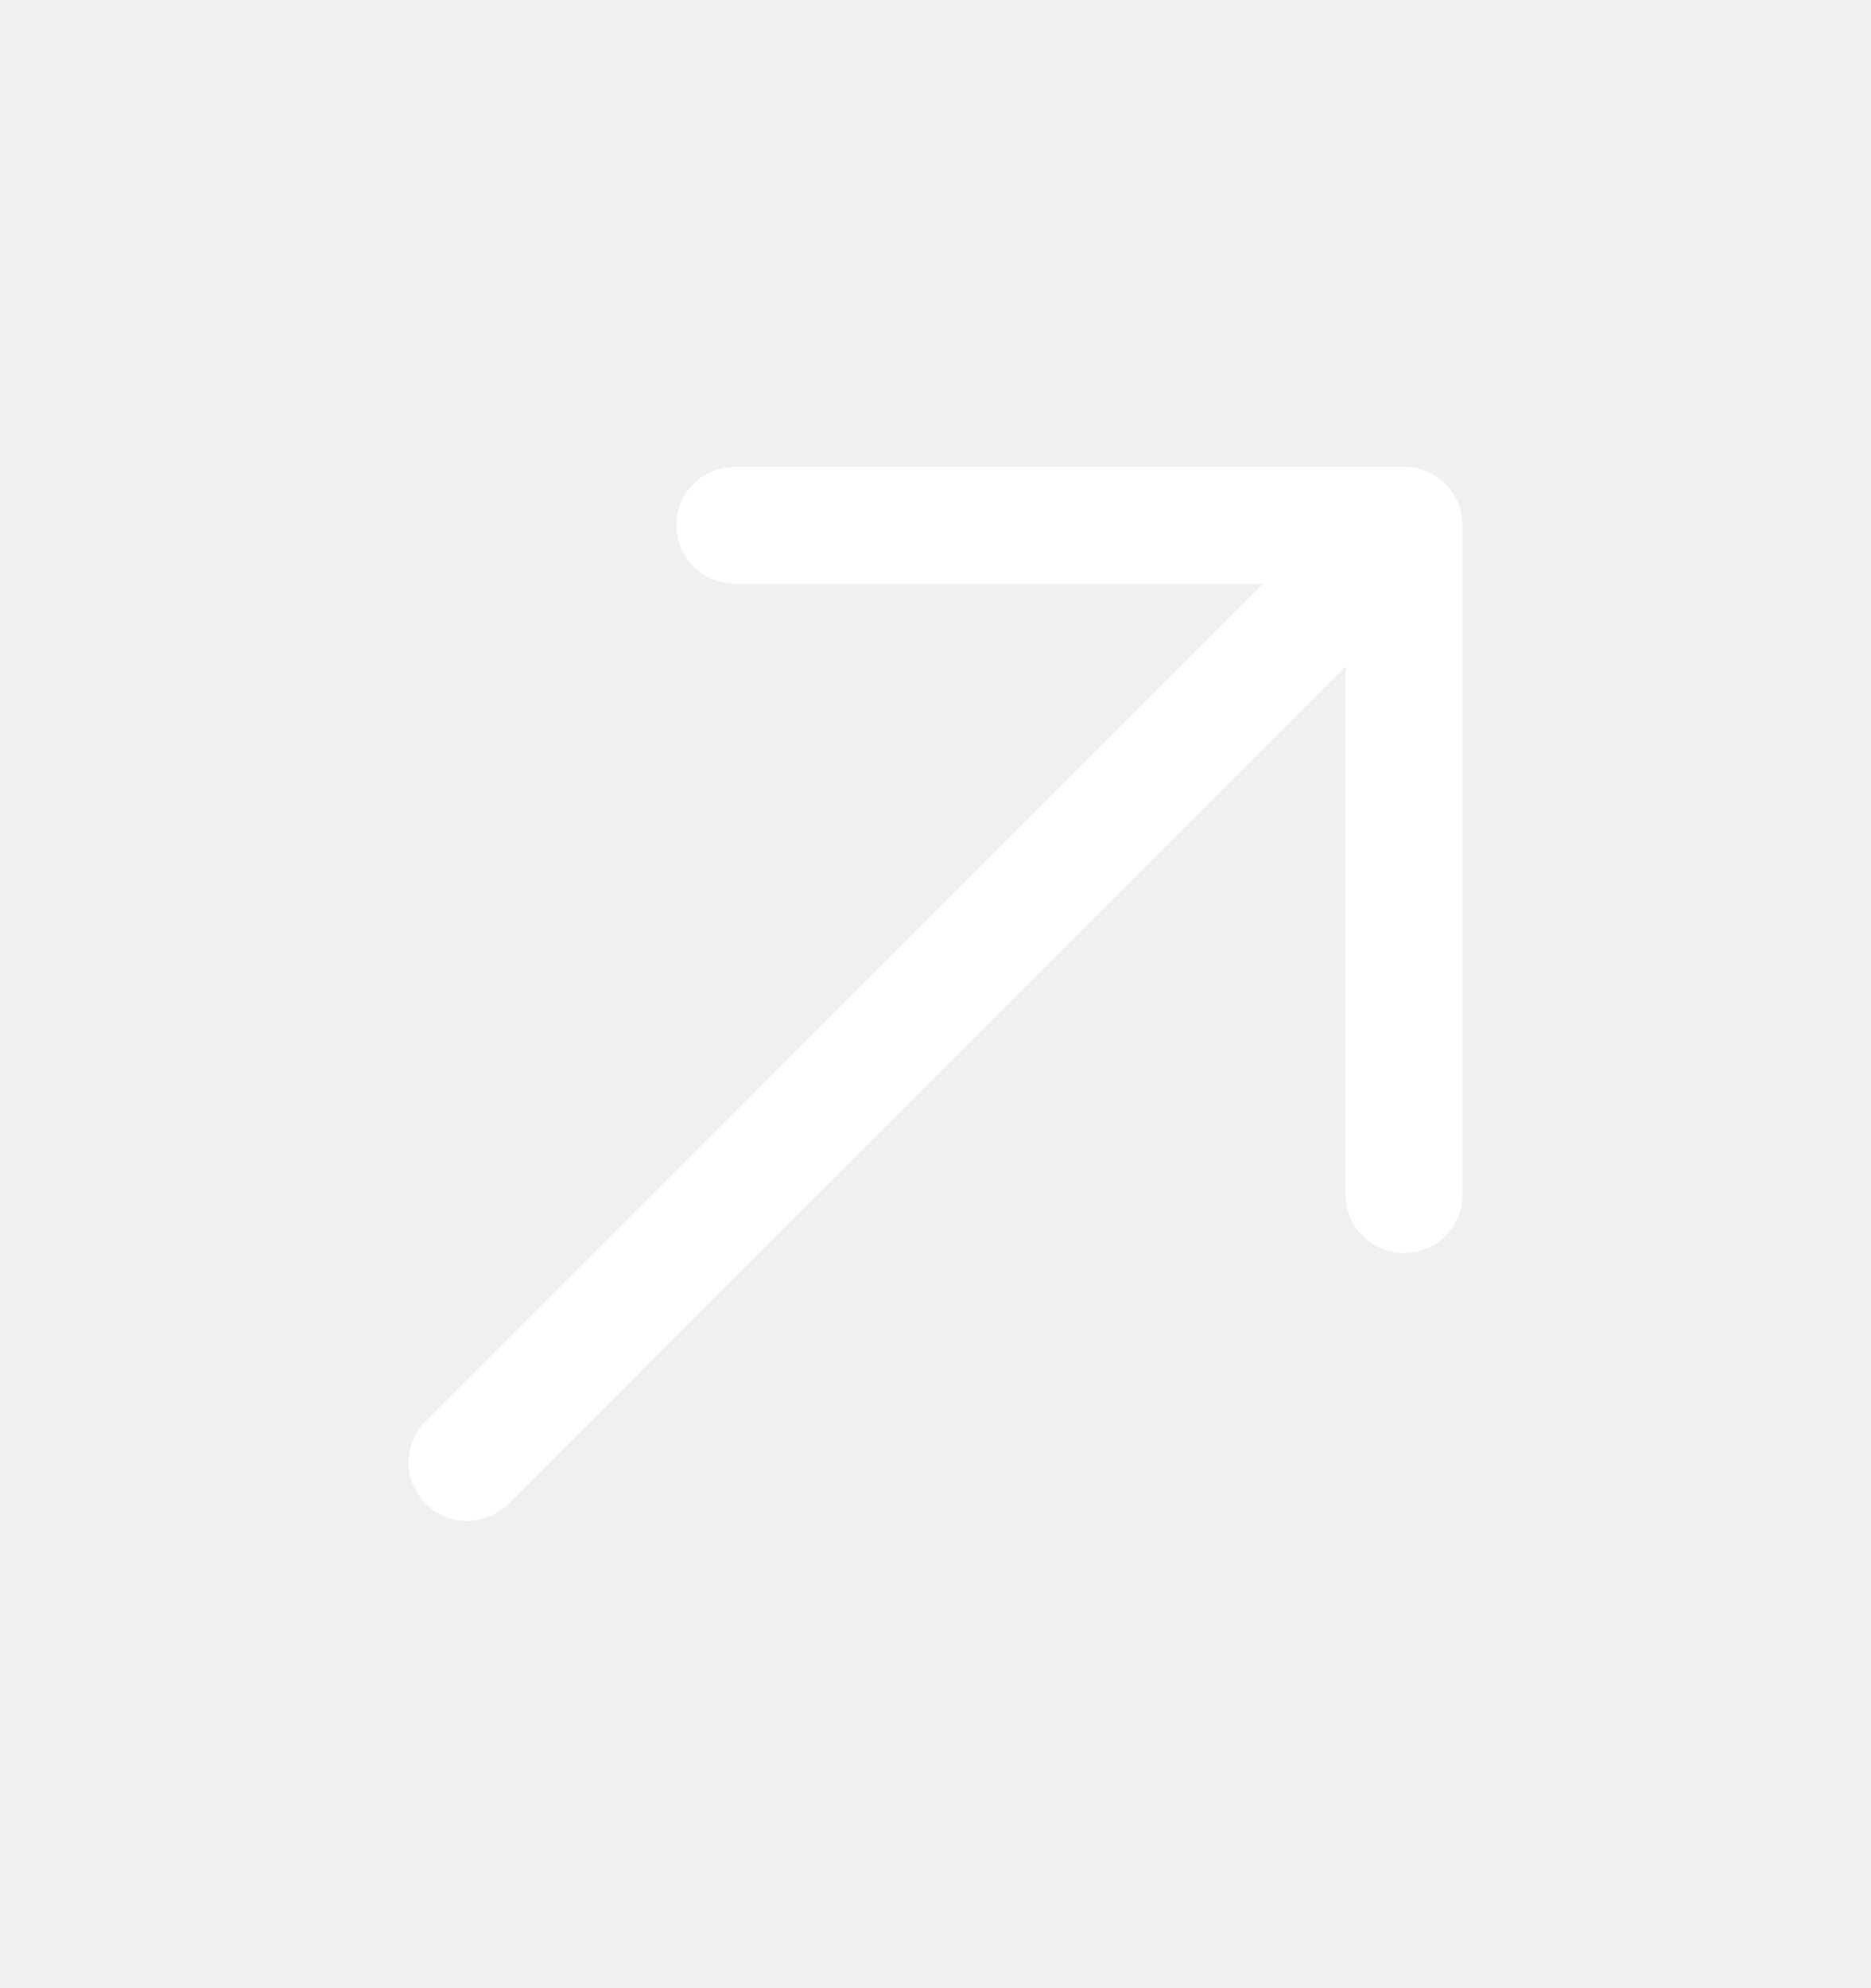
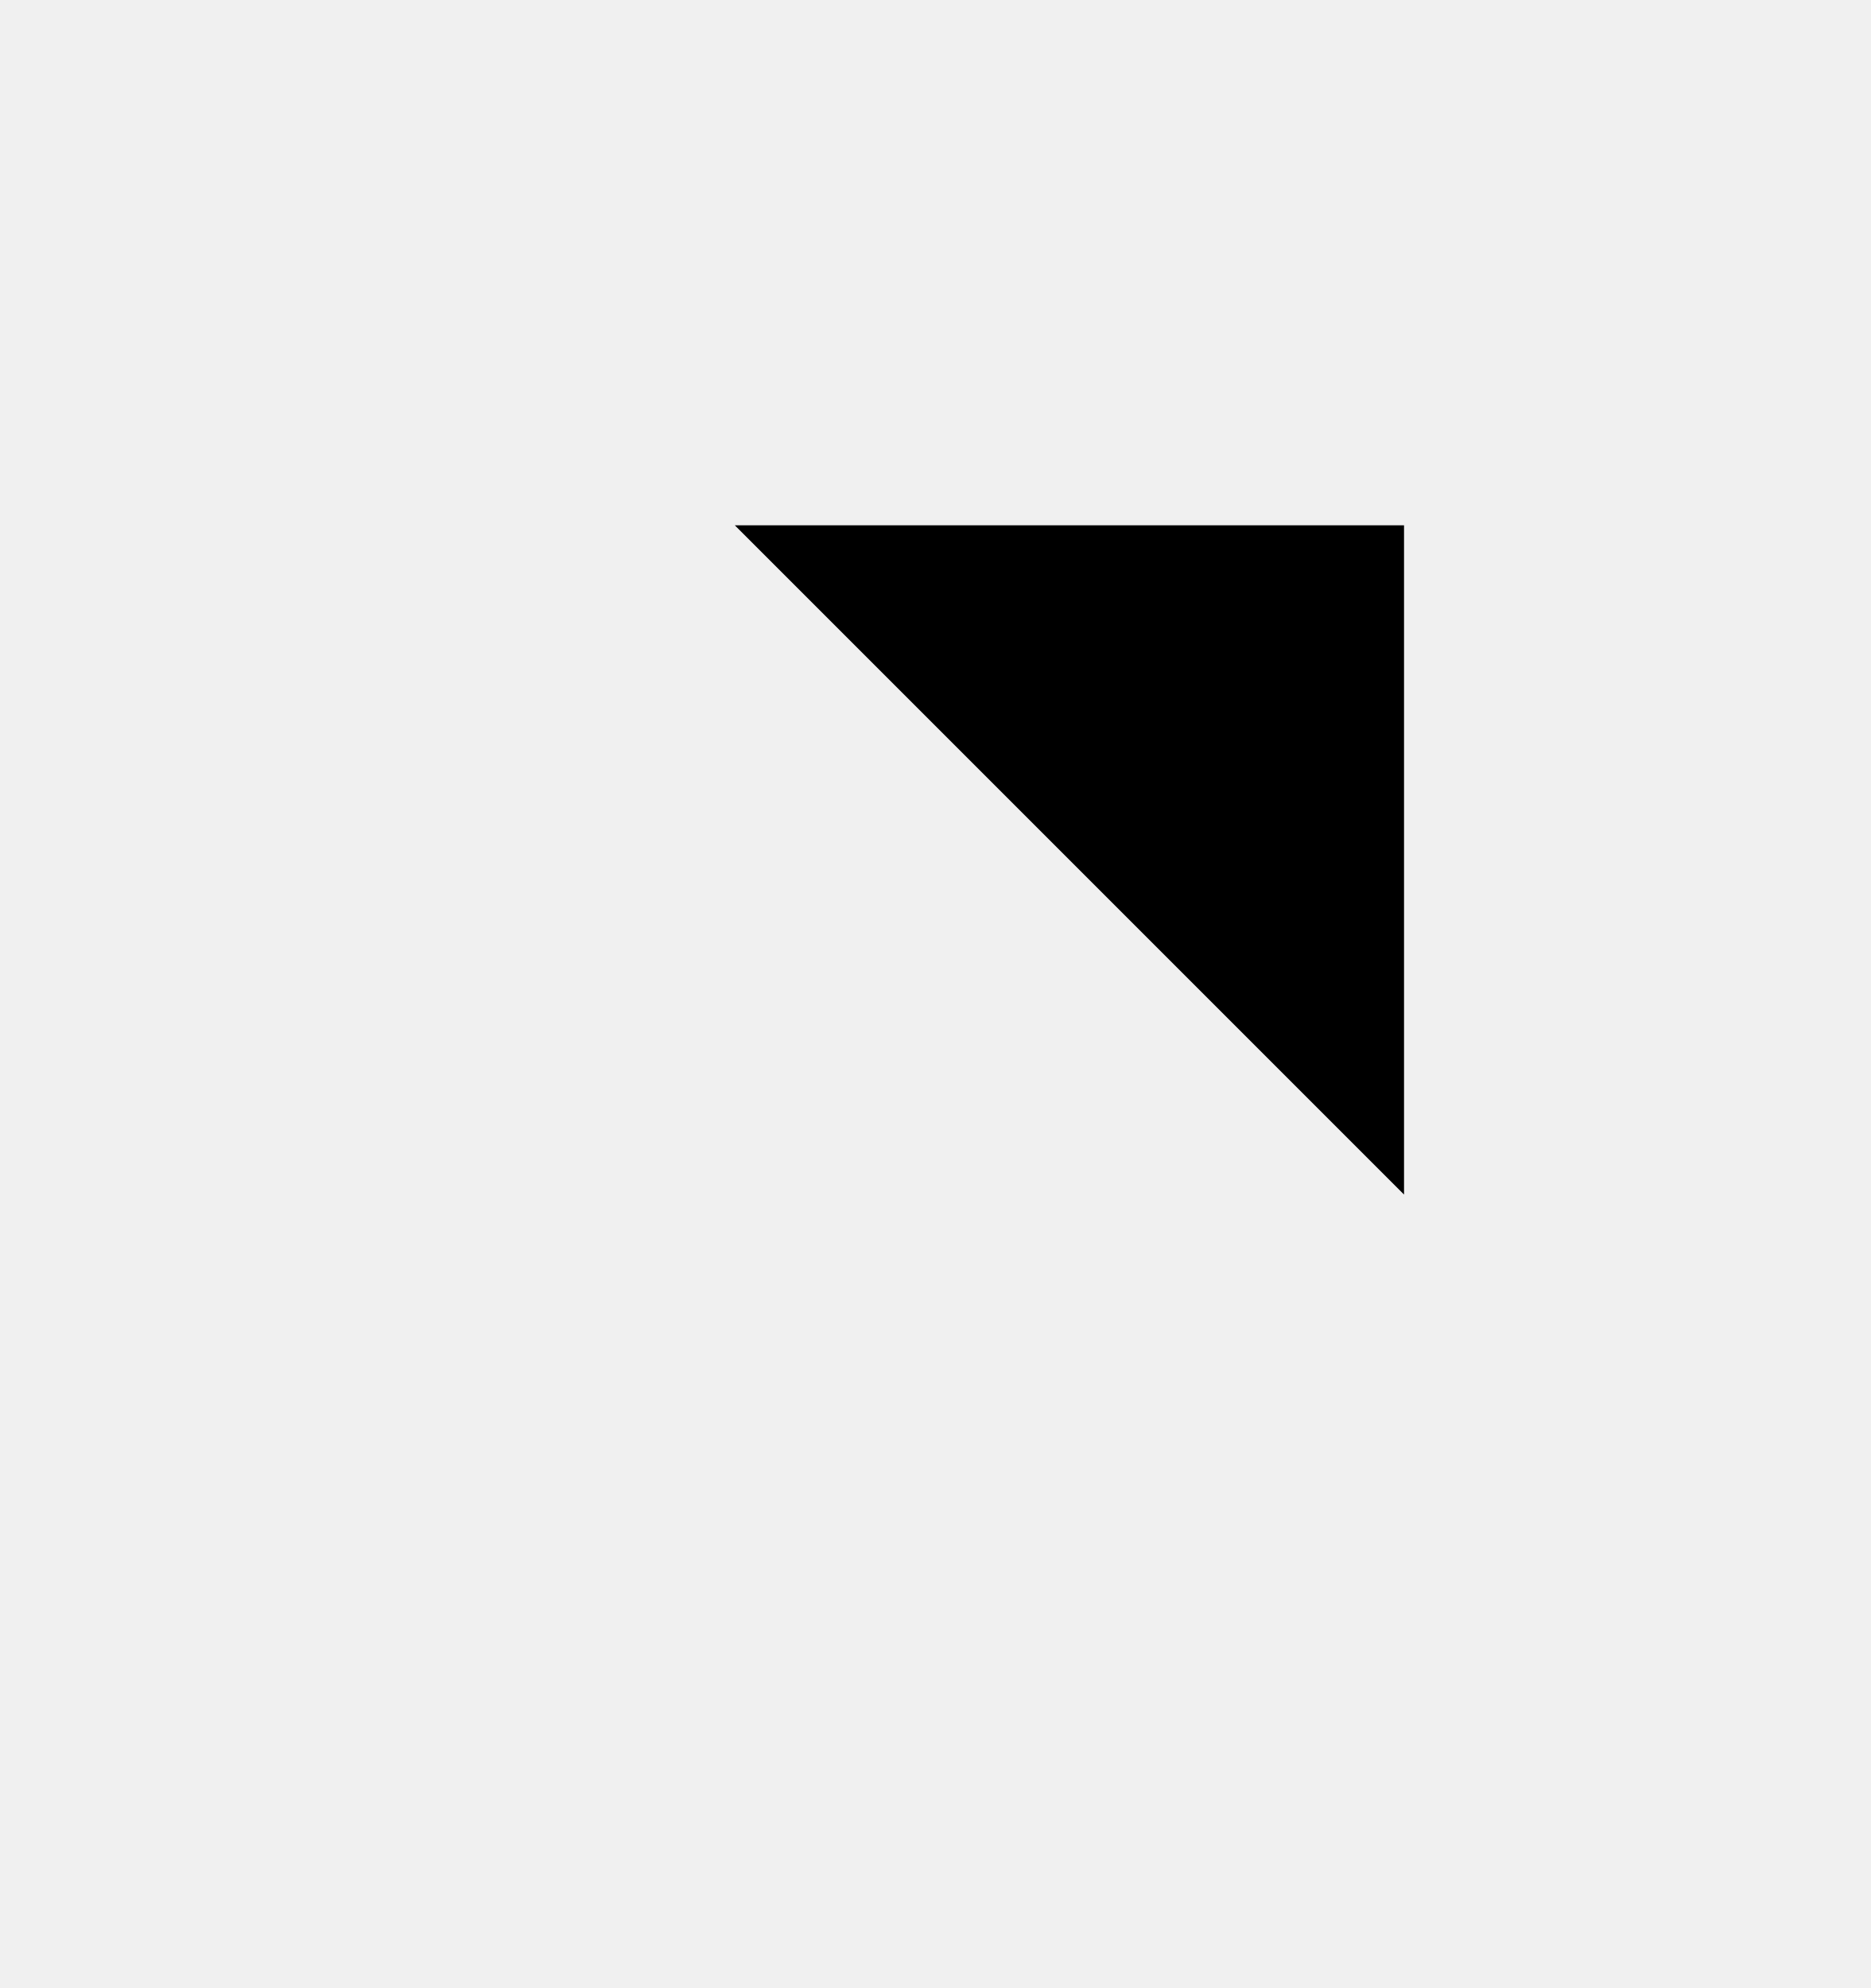
- <svg xmlns="http://www.w3.org/2000/svg" width="16" height="17" viewBox="0 0 16 17" fill="none">
-   <path d="M6.284 4.492L12.007 4.492L12.007 10.215" stroke="white" stroke-miterlimit="10" stroke-linecap="round" stroke-linejoin="round" />
-   <path d="M3.994 12.506L11.927 4.572" stroke="white" stroke-miterlimit="10" stroke-linecap="round" stroke-linejoin="round" />
+ <svg xmlns="http://www.w3.org/2000/svg" width="16" height="17" viewBox="0 0 16 17">
+   <path d="M6.284 4.492L12.007 4.492L12.007 10.215" stroke-opacity="0.25" stroke-miterlimit="10" stroke-linecap="round" stroke-linejoin="round" />
+   <path d="M3.994 12.506L11.927 4.572" stroke-opacity="0.25" stroke-miterlimit="10" stroke-linecap="round" stroke-linejoin="round" />
</svg>
